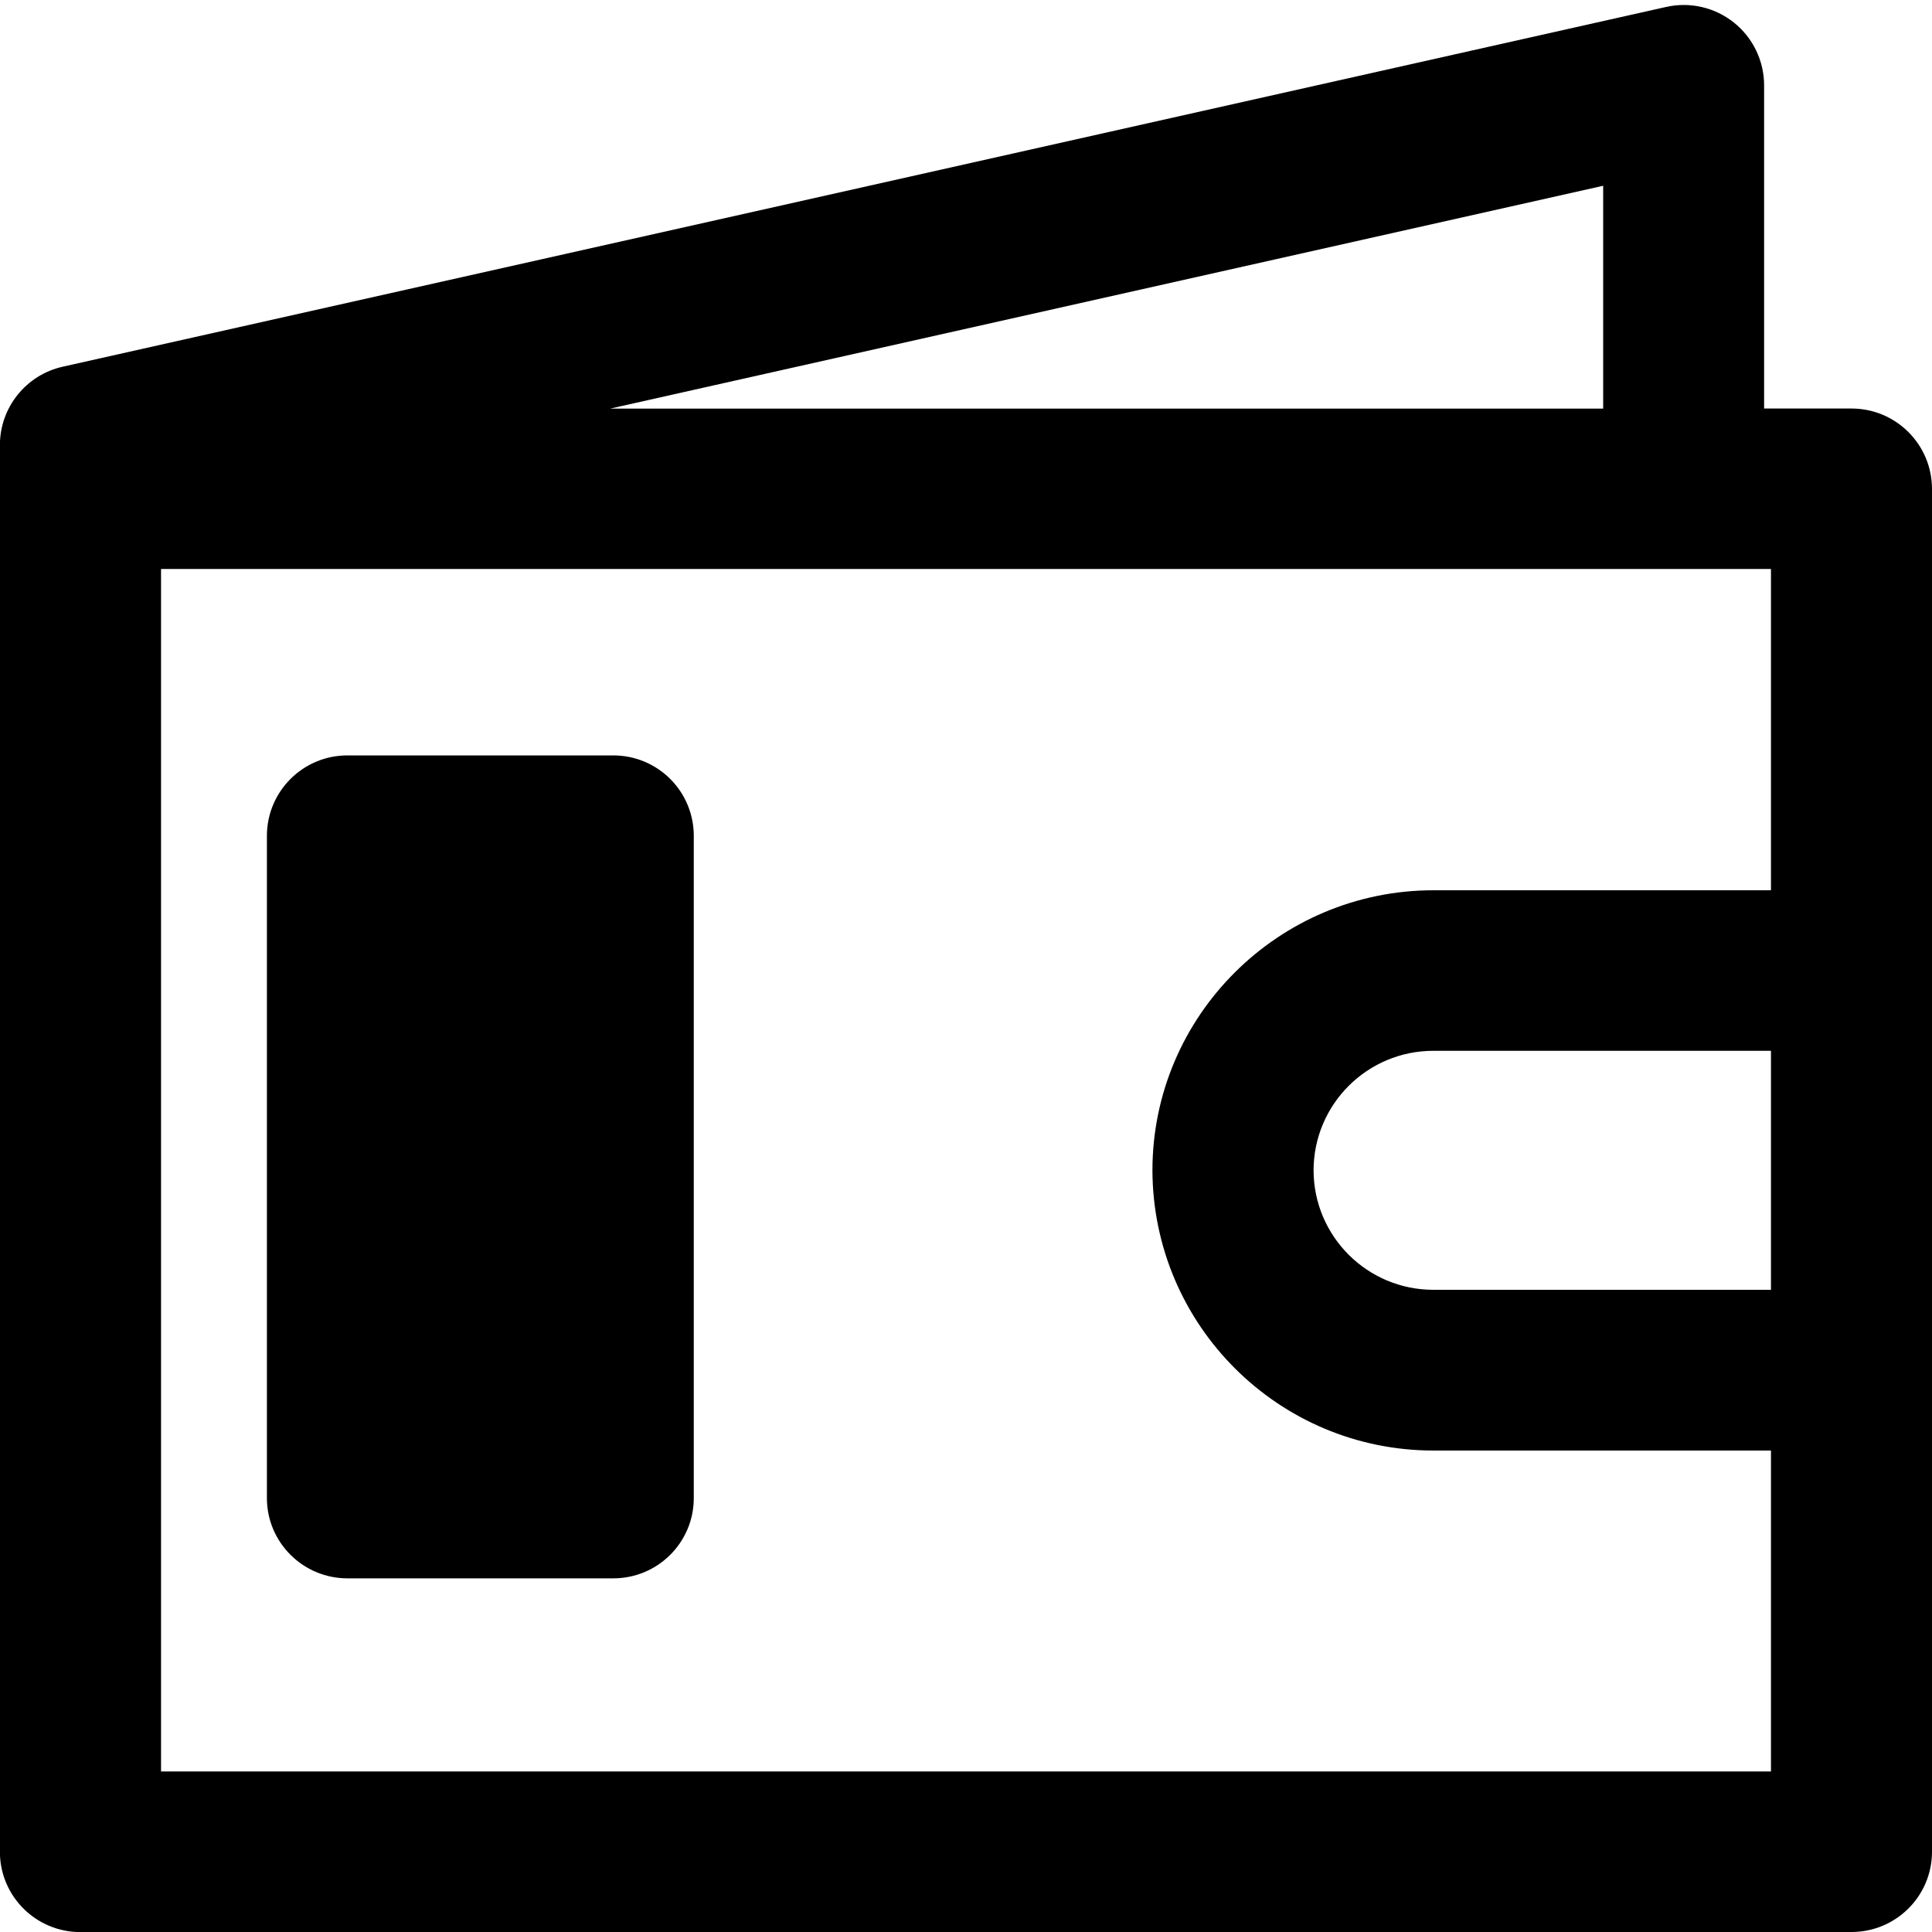
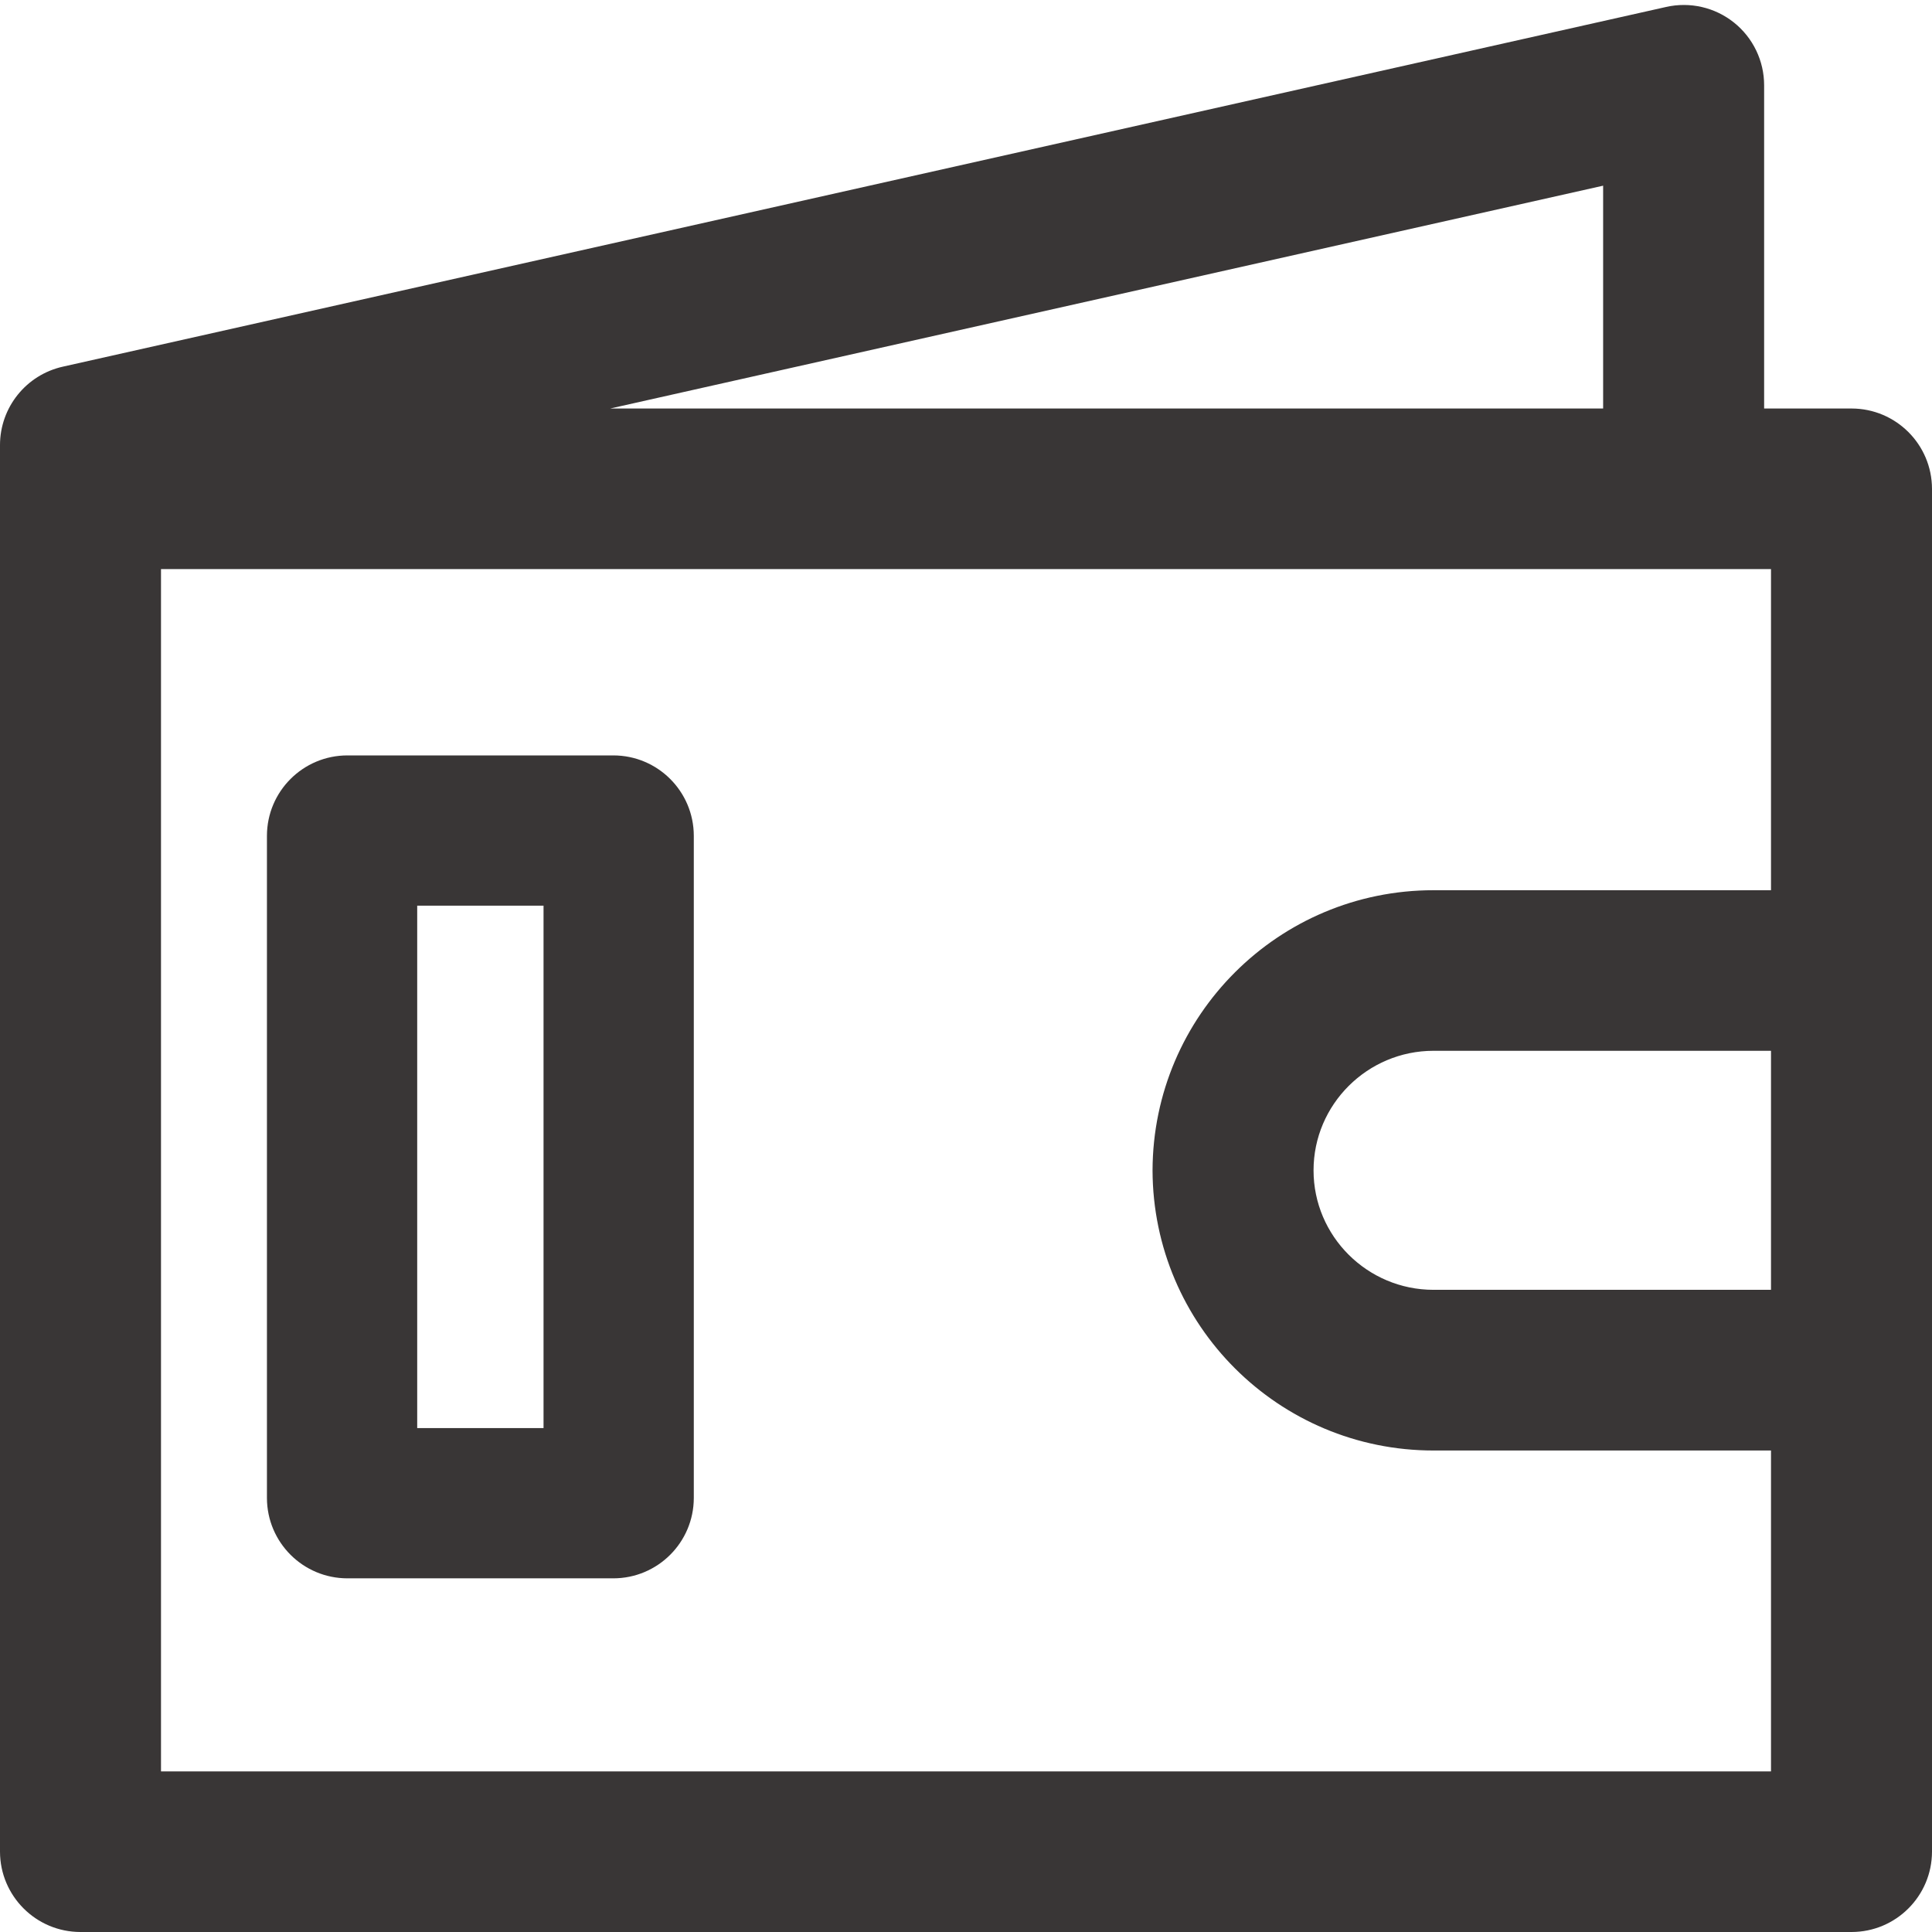
- <svg xmlns="http://www.w3.org/2000/svg" viewBox="0 0 20 20">
-   <path fill="currentColor" d="M16.596 1.922V4.23H6.316l10.28-2.307zm1.737 7.294H14.84c-1.604 0-2.91 1.3-2.91 2.9a2.91 2.91 0 0 0 2.91 2.9h3.493v3.322H1.667V5.89h16.666v3.325zm0 4.136H14.84a1.24 1.24 0 0 1-1.242-1.237 1.24 1.24 0 0 1 1.242-1.237h3.493v2.474zM.833 20h18.334c.46 0 .833-.372.833-.831V5.059a.833.833 0 0 0-.833-.83h-.905V.883a.832.832 0 0 0-1.015-.811L.65 3.796a.832.832 0 0 0-.651.81V19.17c0 .459.373.831.833.831z" />
-   <path d="M4.43 14.677h1.085V9.483H4.43v5.194zM6.349 7.82H3.597a.833.833 0 0 0-.834.832v6.856c0 .459.374.831.834.831h2.752c.46 0 .833-.372.833-.831V8.652a.832.832 0 0 0-.833-.832z" />
+ <svg xmlns="http://www.w3.org/2000/svg" width="18" height="18" viewBox="0 0 18 18">
+   <g fill="#393636" fill-rule="evenodd">
+     <path d="M14.936 1.73v2.076H5.685l9.251-2.076zM16.5 8.294h-3.144a2.617 2.617 0 0 0-2.618 2.61 2.617 2.617 0 0 0 2.618 2.61H16.5v2.99h-15V5.302h15v2.992zm0 3.723h-3.144c-.617 0-1.118-.5-1.118-1.113 0-.614.502-1.114 1.118-1.114H16.5v2.227zM.75 18h16.5a.75.75 0 0 0 .75-.748V4.554a.75.75 0 0 0-.75-.748h-.814V.795a.748.748 0 0 0-.914-.73L.586 3.416a.749.749 0 0 0-.586.73v13.106A.75.75 0 0 0 .75 18z" />
+     <path d="M5.064 8.438H3.887v4.867h1.177V8.438zm.65-1.4a.75.75 0 0 1 .75.748v6.171a.75.75 0 0 1-.75.748H3.237a.75.75 0 0 1-.75-.748v-6.17a.75.75 0 0 1 .75-.749h2.477z" fill-rule="nonzero" />
+   </g>
</svg>
